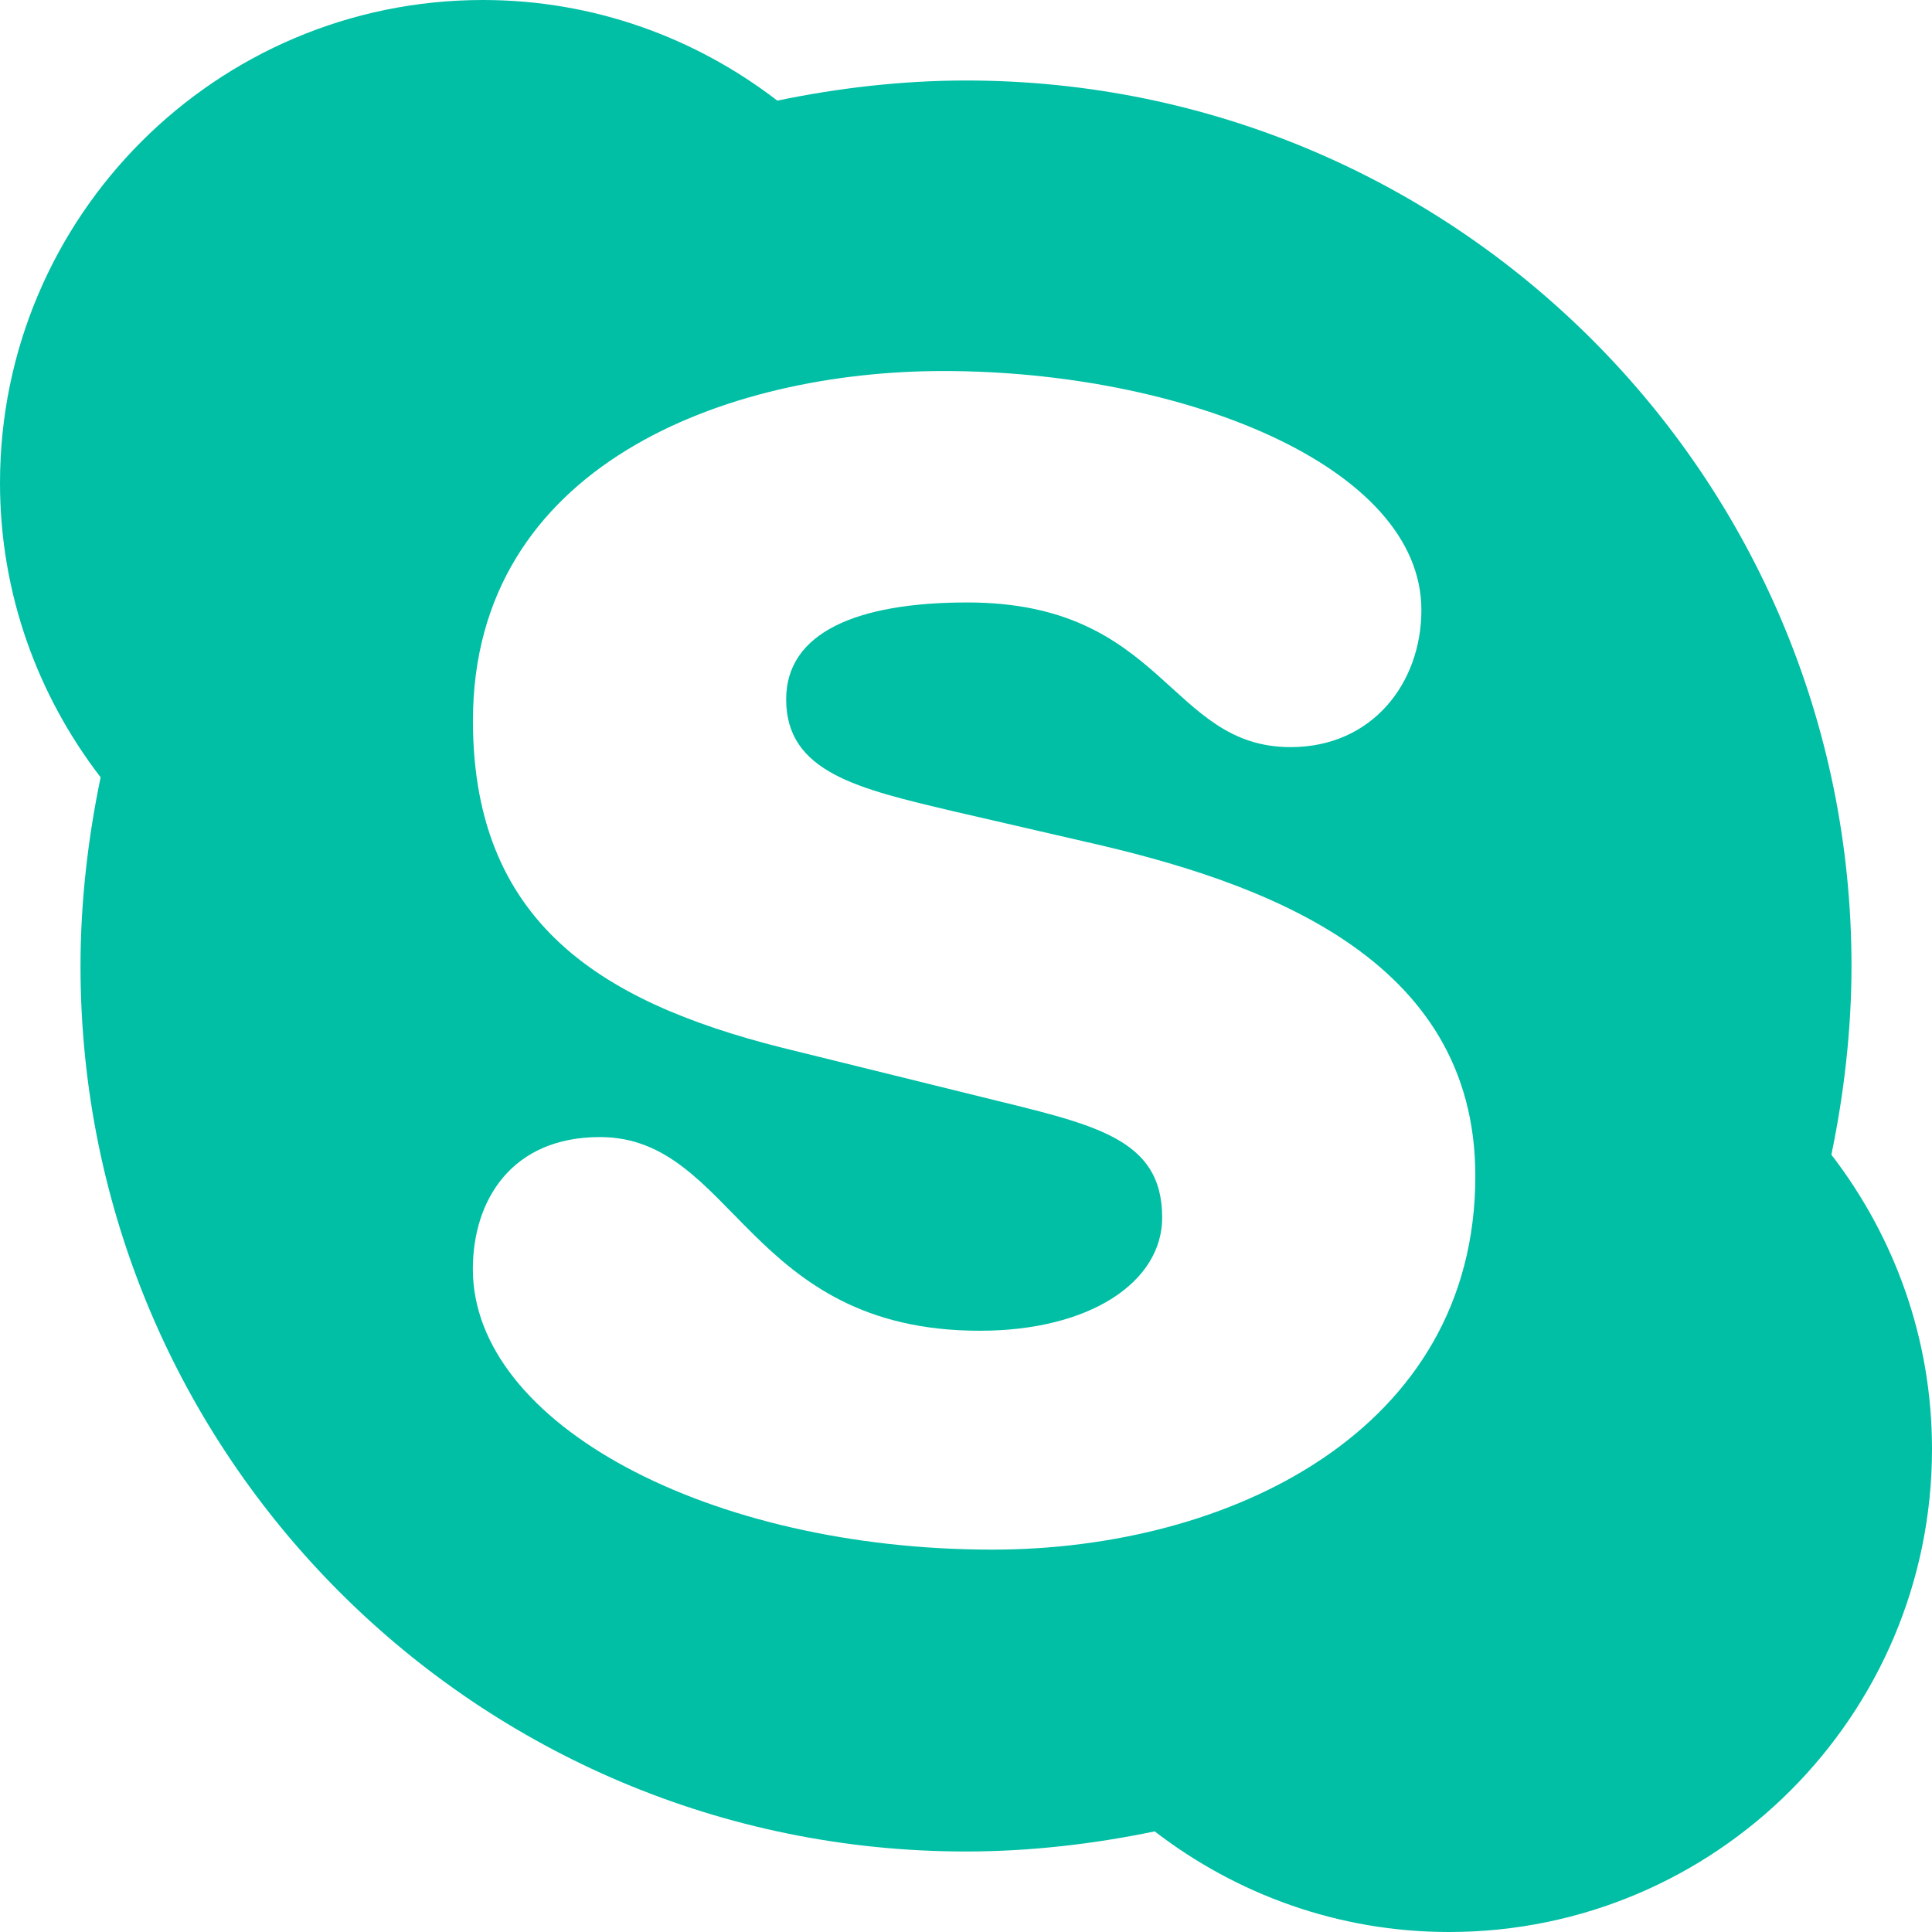
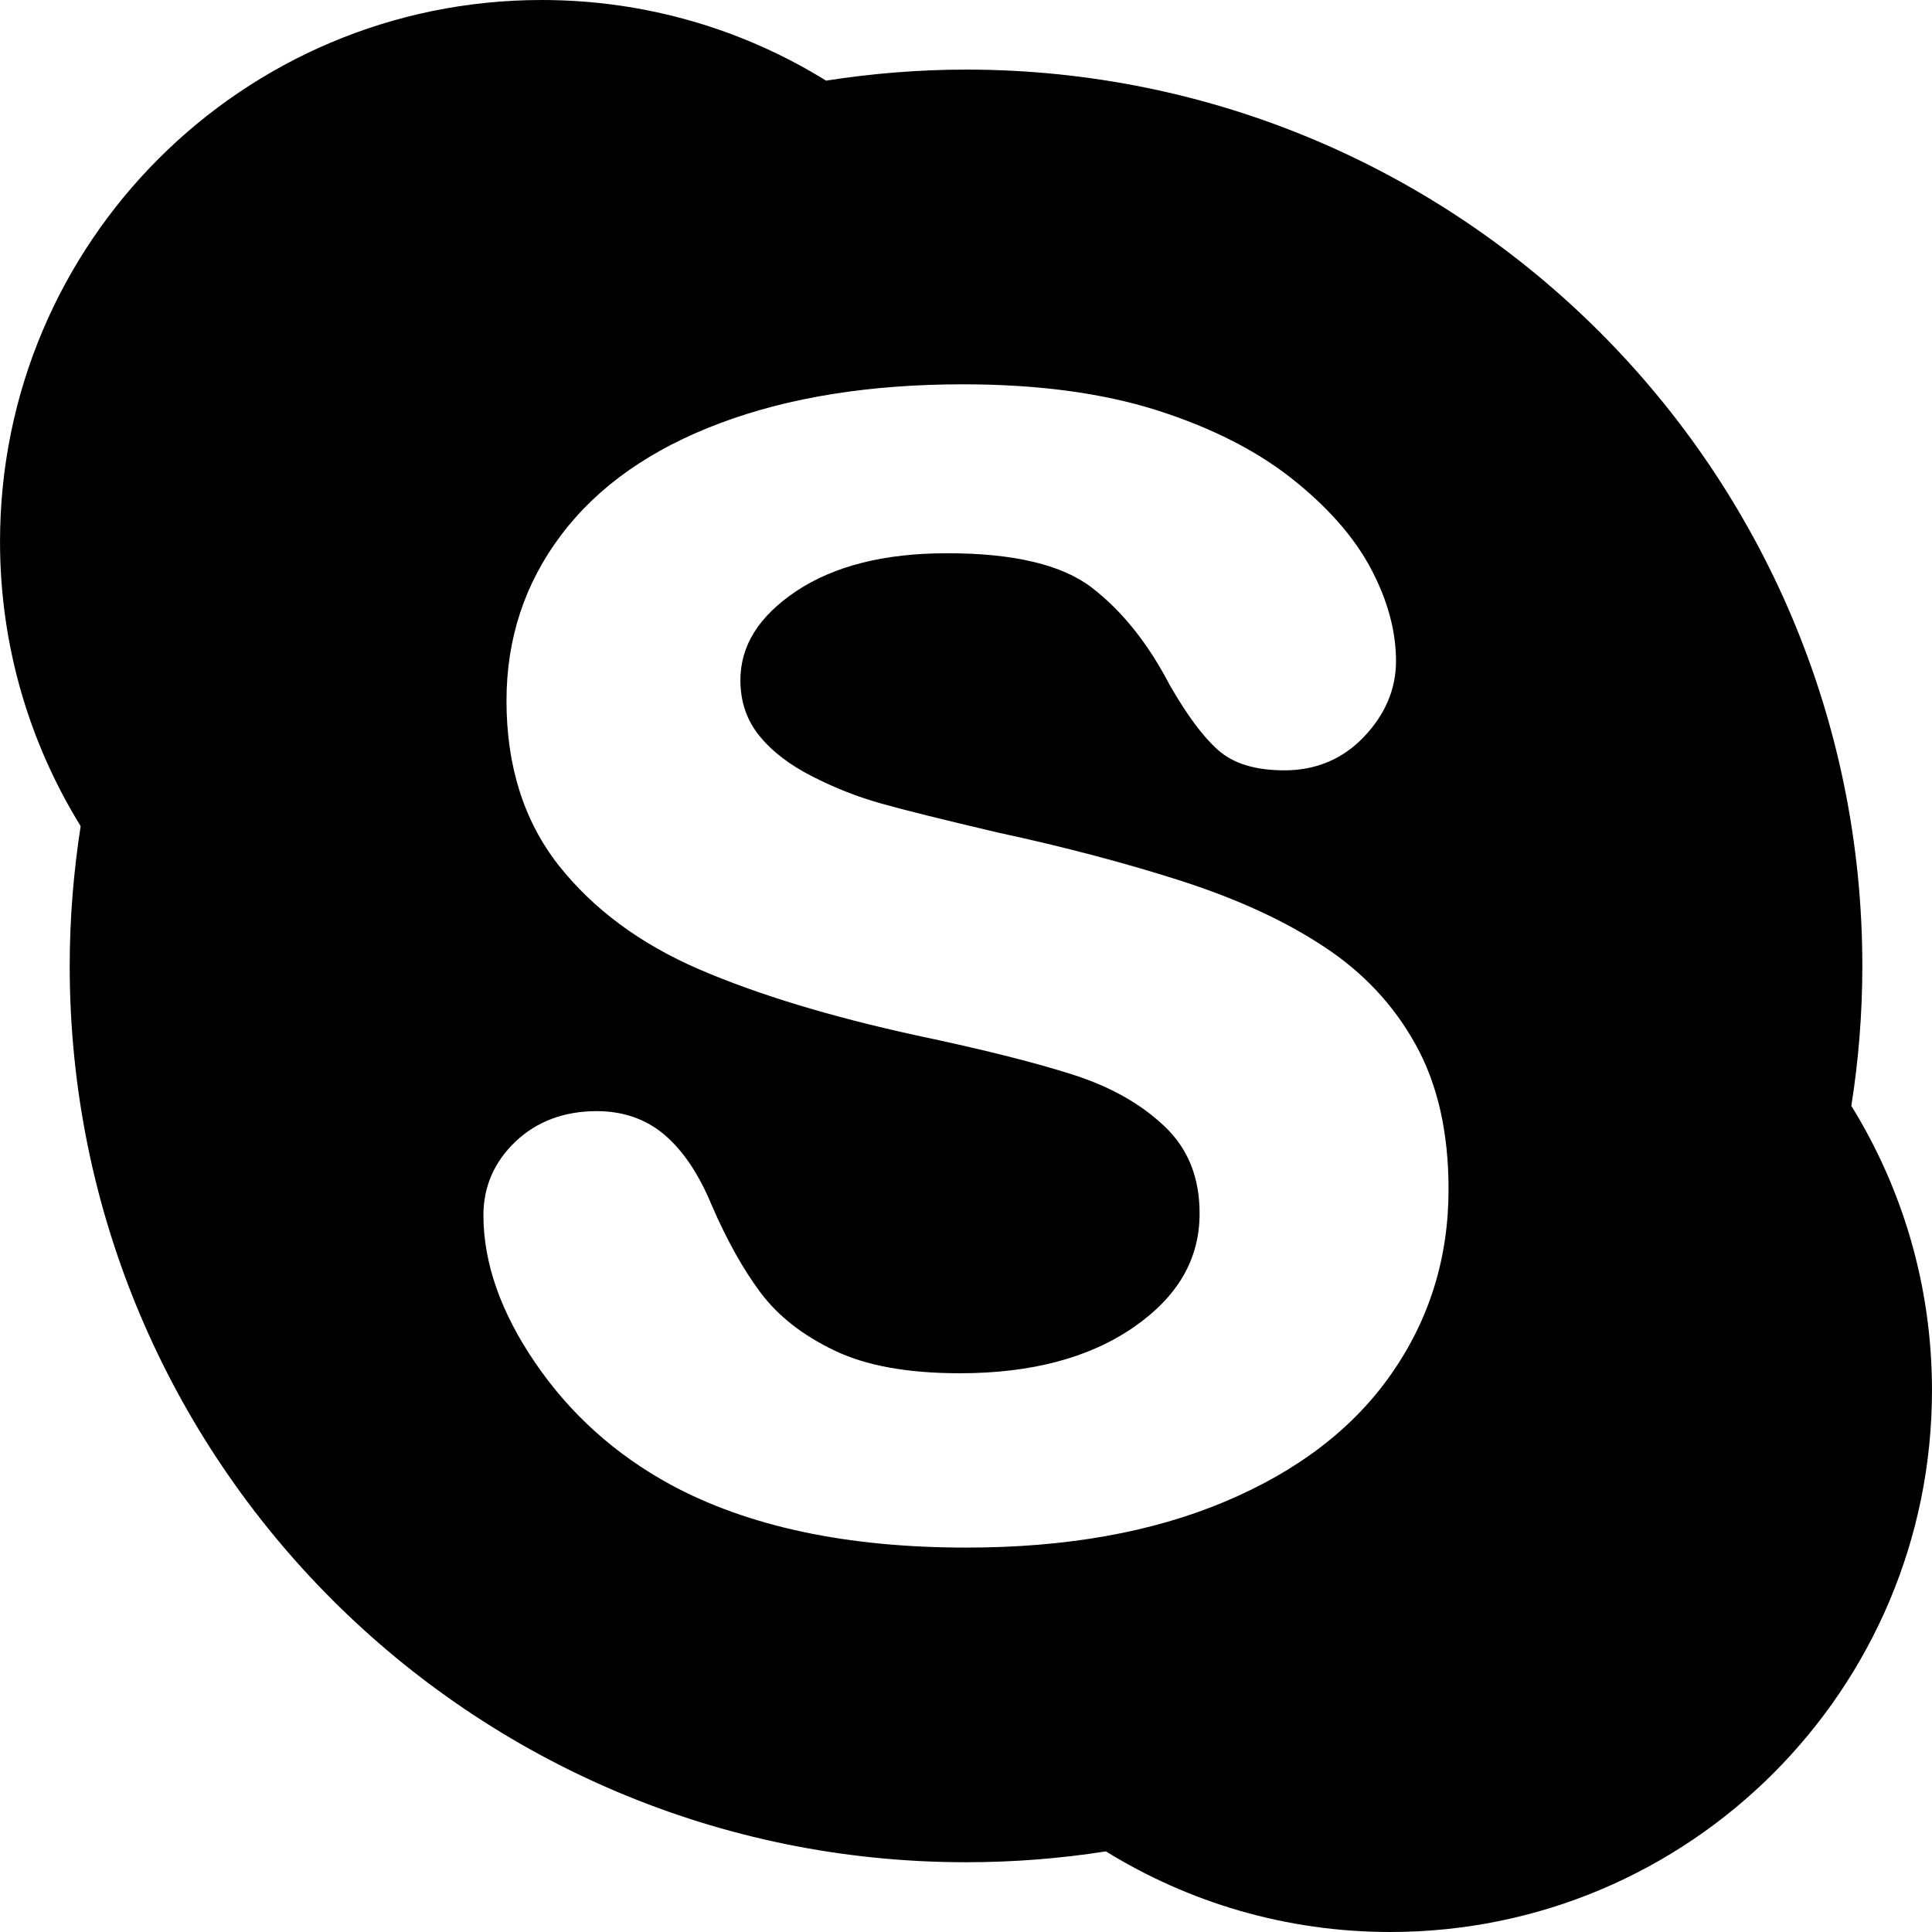
- <svg xmlns="http://www.w3.org/2000/svg" version="1.1" id="Layer_1" x="0px" y="0px" width="24px" height="24px" viewBox="0 0 24 24" enable-background="new 0 0 24 24" xml:space="preserve">
+ <svg xmlns="http://www.w3.org/2000/svg" version="1.1" id="Capa_1" x="0px" y="0px" viewBox="0 0 430.123 430.123" style="enable-background:new 0 0 430.123 430.123;" xml:space="preserve">
  <g>
-     <path fill="#00BFA5" d="M18,24c-1.375,0-2.641-0.469-3.656-1.25C13.594,22.906,12.797,23,12,23C5.922,23,1,18.078,1,12   c0-0.797,0.094-1.594,0.25-2.344C0.469,8.641,0,7.375,0,6c0-3.313,2.688-6,6-6c1.375,0,2.641,0.469,3.656,1.25   C10.406,1.094,11.203,1,12,1c6.078,0,11,4.922,11,11c0,0.797-0.094,1.594-0.25,2.344C23.531,15.359,24,16.625,24,18   C24,21.313,21.313,24,18,24z M13.469,10.453l-1.625-0.375c-1.188-0.281-2.078-0.484-2.078-1.391c0-0.828,0.875-1.203,2.25-1.203   c2.453,0,2.5,1.797,4.016,1.797c1.016,0,1.625-0.797,1.625-1.703c0-1.797-2.984-2.969-5.938-2.969   c-2.703,0-5.844,1.172-5.844,4.344c0,2.625,1.75,3.563,4.031,4.109l2.281,0.563c1.391,0.344,2.25,0.5,2.25,1.5   c0,0.797-0.891,1.406-2.266,1.406c-2.891,0-3.047-2.406-4.719-2.406c-1.094,0-1.578,0.781-1.578,1.641   c0,1.922,2.938,3.484,6.453,3.484c2.938,0,6-1.469,6-4.641C18.328,11.891,15.688,10.953,13.469,10.453z" />
+     <path id="Skype" d="M412.164,246.198c1.605-10.155,2.45-20.544,2.45-31.148c0-110.215-89.342-199.555-199.56-199.555   c-10.576,0-20.995,0.871-31.141,2.458C165.534,6.581,143.842,0,120.595,0C53.996,0,0.005,53.984,0.005,120.59   c0,23.242,6.585,44.916,17.952,63.332c-1.573,10.172-2.439,20.528-2.439,31.132c0,110.223,89.34,199.536,199.532,199.536   c10.585,0,21.007-0.816,31.152-2.417c18.398,11.35,40.072,17.949,63.314,17.949c66.617,0,120.602-53.998,120.602-120.602   C430.123,286.269,423.542,264.6,412.164,246.198z M309.801,305.81c-8.442,12.153-20.843,21.65-37.047,28.479   c-16.237,6.847-35.428,10.254-57.59,10.254c-26.562,0-48.554-4.648-65.913-14.034c-12.305-6.721-22.313-15.737-30.007-26.98   c-7.71-11.252-11.619-22.271-11.619-33.015c0-6.338,2.417-11.85,7.122-16.344c4.754-4.527,10.877-6.796,18.104-6.796   c5.92,0,11.005,1.783,15.145,5.316c4.109,3.532,7.556,8.667,10.375,15.443c3.379,7.85,7.049,14.412,10.954,19.648   c3.881,5.171,9.343,9.488,16.417,12.867c6.996,3.388,16.307,5.082,27.958,5.082c15.945,0,28.831-3.449,38.693-10.253   c9.912-6.866,14.673-15.22,14.673-25.314c0-8.051-2.567-14.445-7.831-19.43c-5.312-5.05-12.172-8.896-20.685-11.579   c-8.546-2.711-20.02-5.586-34.399-8.615c-19.308-4.214-35.456-9.119-48.533-14.752c-13.094-5.654-23.522-13.383-31.251-23.146   c-7.745-9.859-11.607-22.113-11.607-36.627c0-13.84,4.077-26.217,12.239-36.989c8.158-10.802,19.961-19.07,35.351-24.829   c15.336-5.757,33.391-8.637,54.075-8.637c16.541,0,30.849,1.914,42.96,5.722c12.078,3.836,22.146,8.898,30.196,15.25   c7.999,6.338,13.885,13.023,17.613,20.038c3.725,7.036,5.601,13.908,5.601,20.614c0,6.235-2.417,11.89-7.127,16.846   c-4.709,4.963-10.733,7.493-17.768,7.47c-6.342,0-11.317-1.463-14.767-4.56c-3.36-2.996-6.889-7.766-10.706-14.414   c-4.825-9.276-10.604-16.503-17.324-21.672c-6.543-5.073-17.338-7.714-32.359-7.682c-13.898,0-25.018,2.84-33.411,8.394   c-8.445,5.643-12.482,12.19-12.501,19.861c0.014,4.807,1.396,8.86,4.177,12.326c2.824,3.498,6.753,6.529,11.803,9.084   c5.052,2.595,10.191,4.602,15.355,6.046c5.225,1.481,13.894,3.622,25.944,6.457c15.112,3.257,28.819,6.896,41.136,10.862   c12.293,3.986,22.784,8.793,31.451,14.52c8.736,5.71,15.564,12.99,20.438,21.783c4.909,8.807,7.354,19.564,7.354,32.222   C322.509,279.968,318.263,293.676,309.801,305.81z" />
  </g>
+   <g>
+ </g>
+   <g>
+ </g>
+   <g>
+ </g>
+   <g>
+ </g>
+   <g>
+ </g>
+   <g>
+ </g>
+   <g>
+ </g>
+   <g>
+ </g>
+   <g>
+ </g>
+   <g>
+ </g>
+   <g>
+ </g>
+   <g>
+ </g>
+   <g>
+ </g>
+   <g>
+ </g>
+   <g>
+ </g>
</svg>
